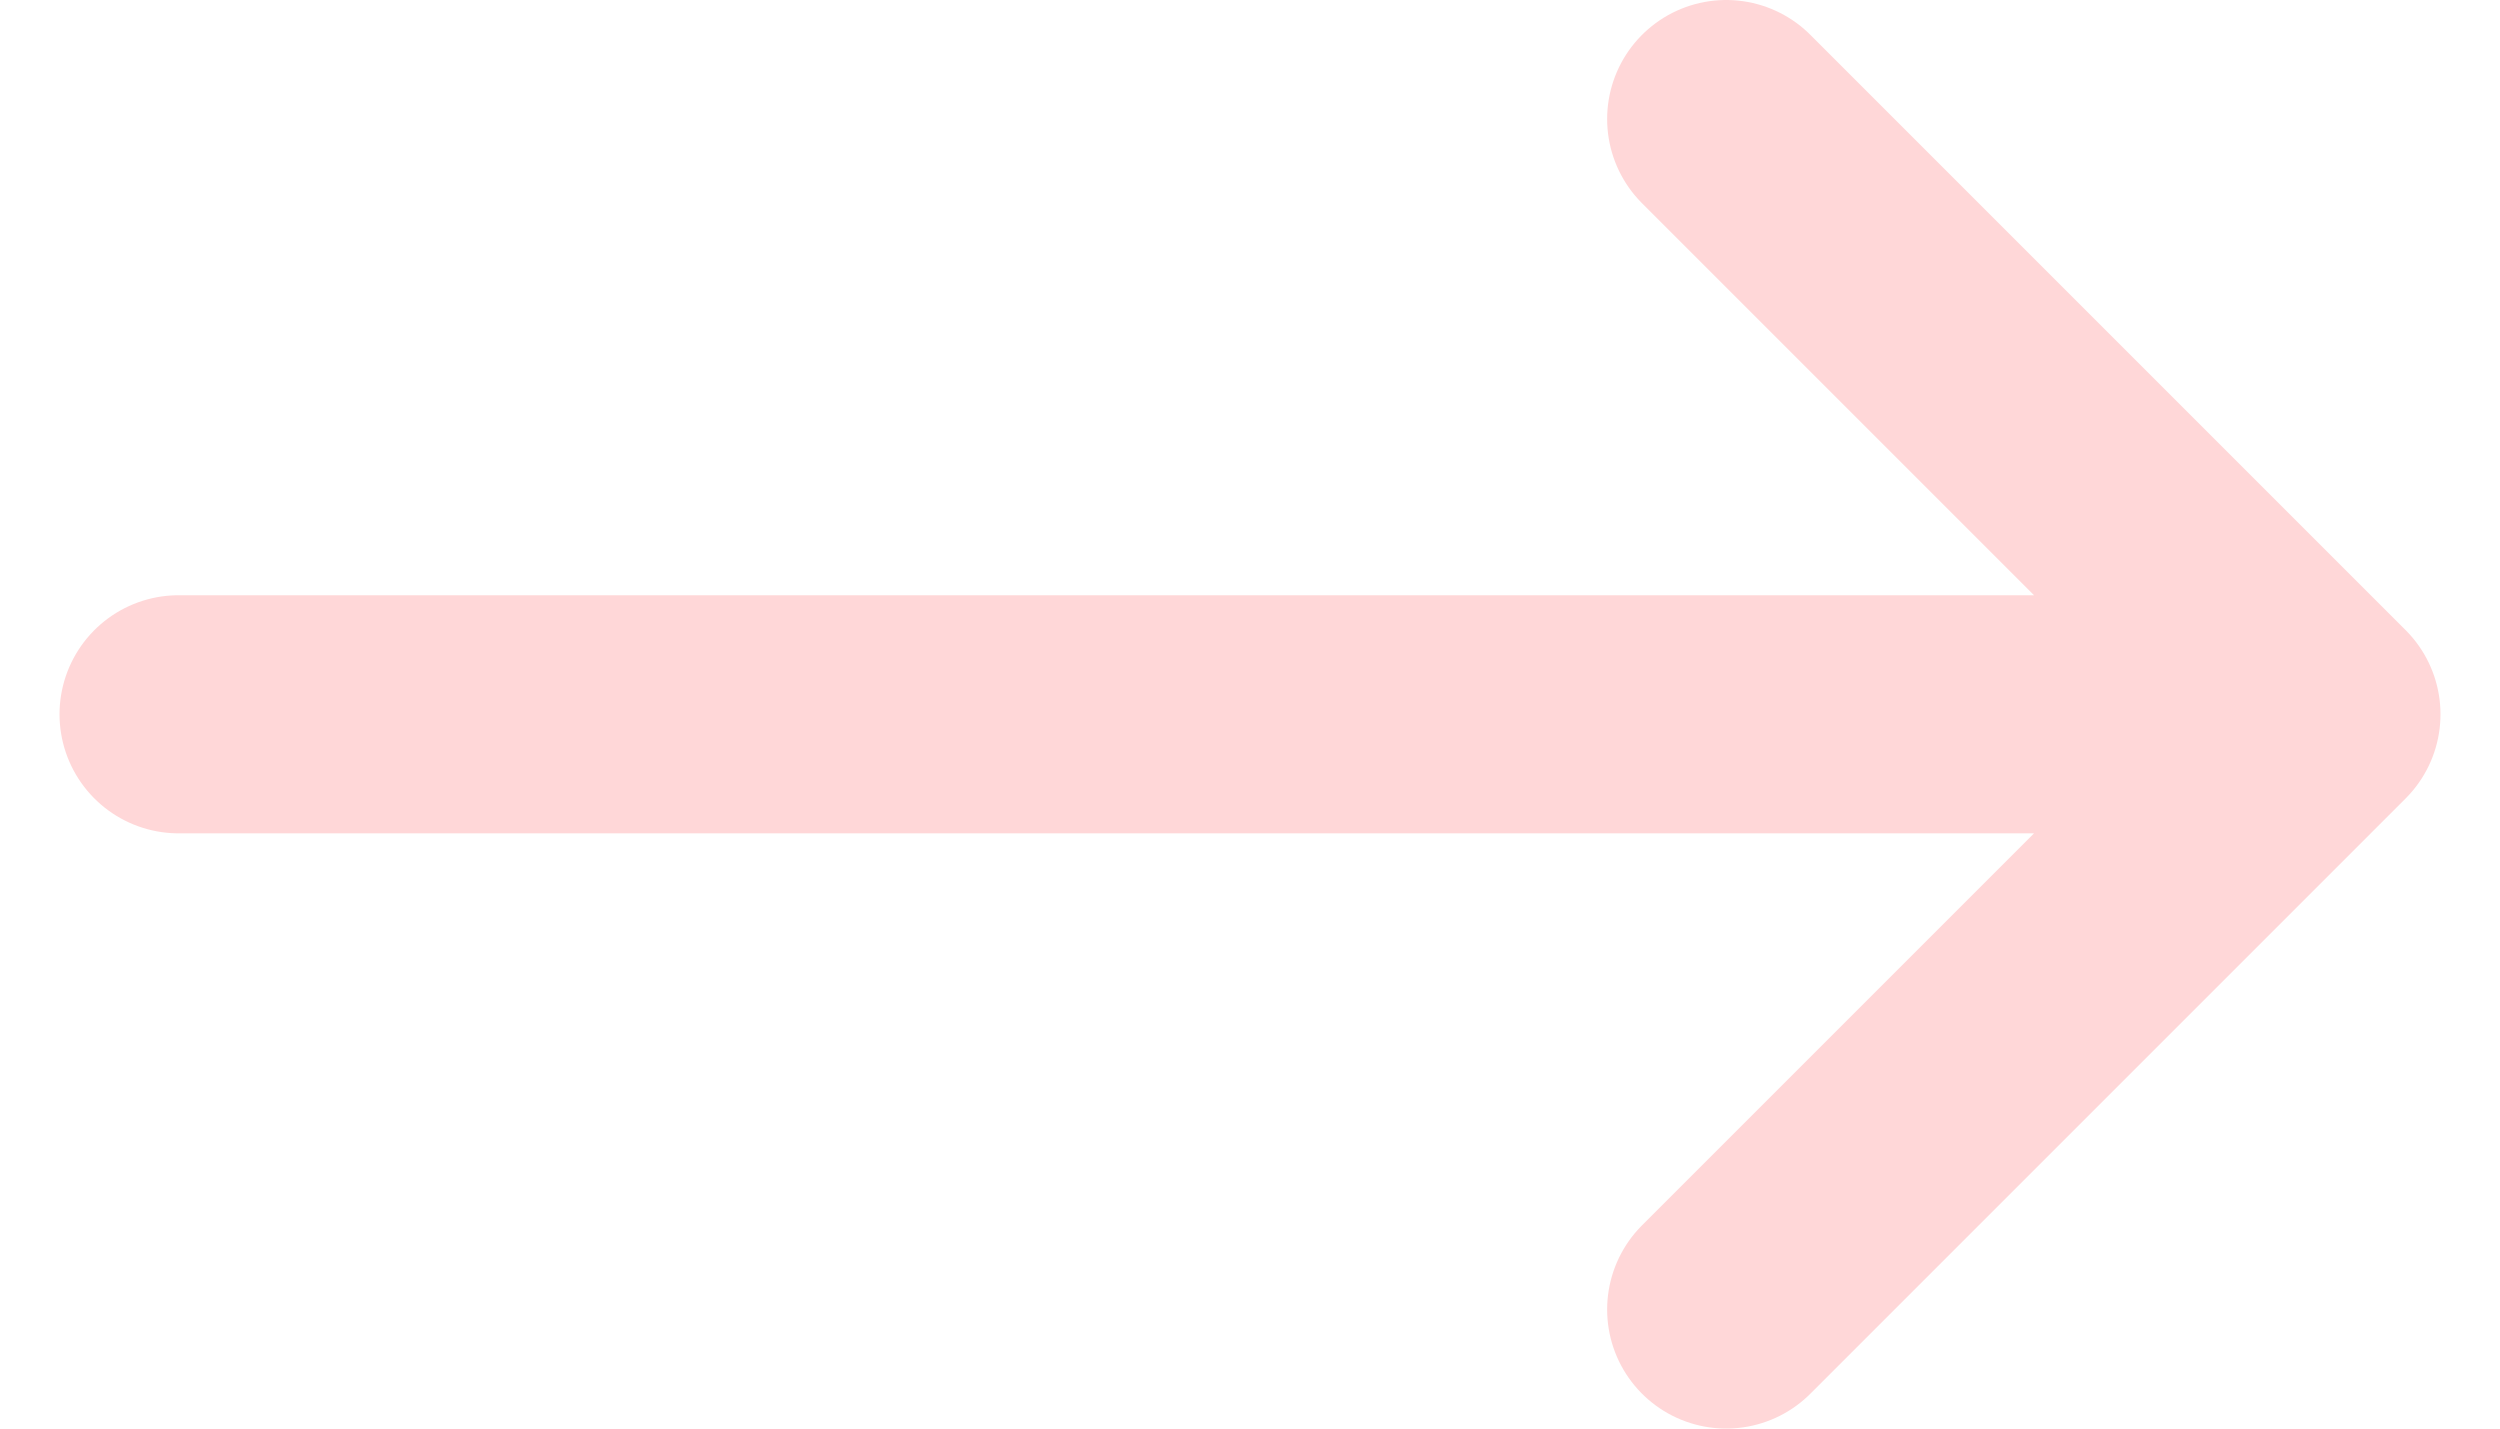
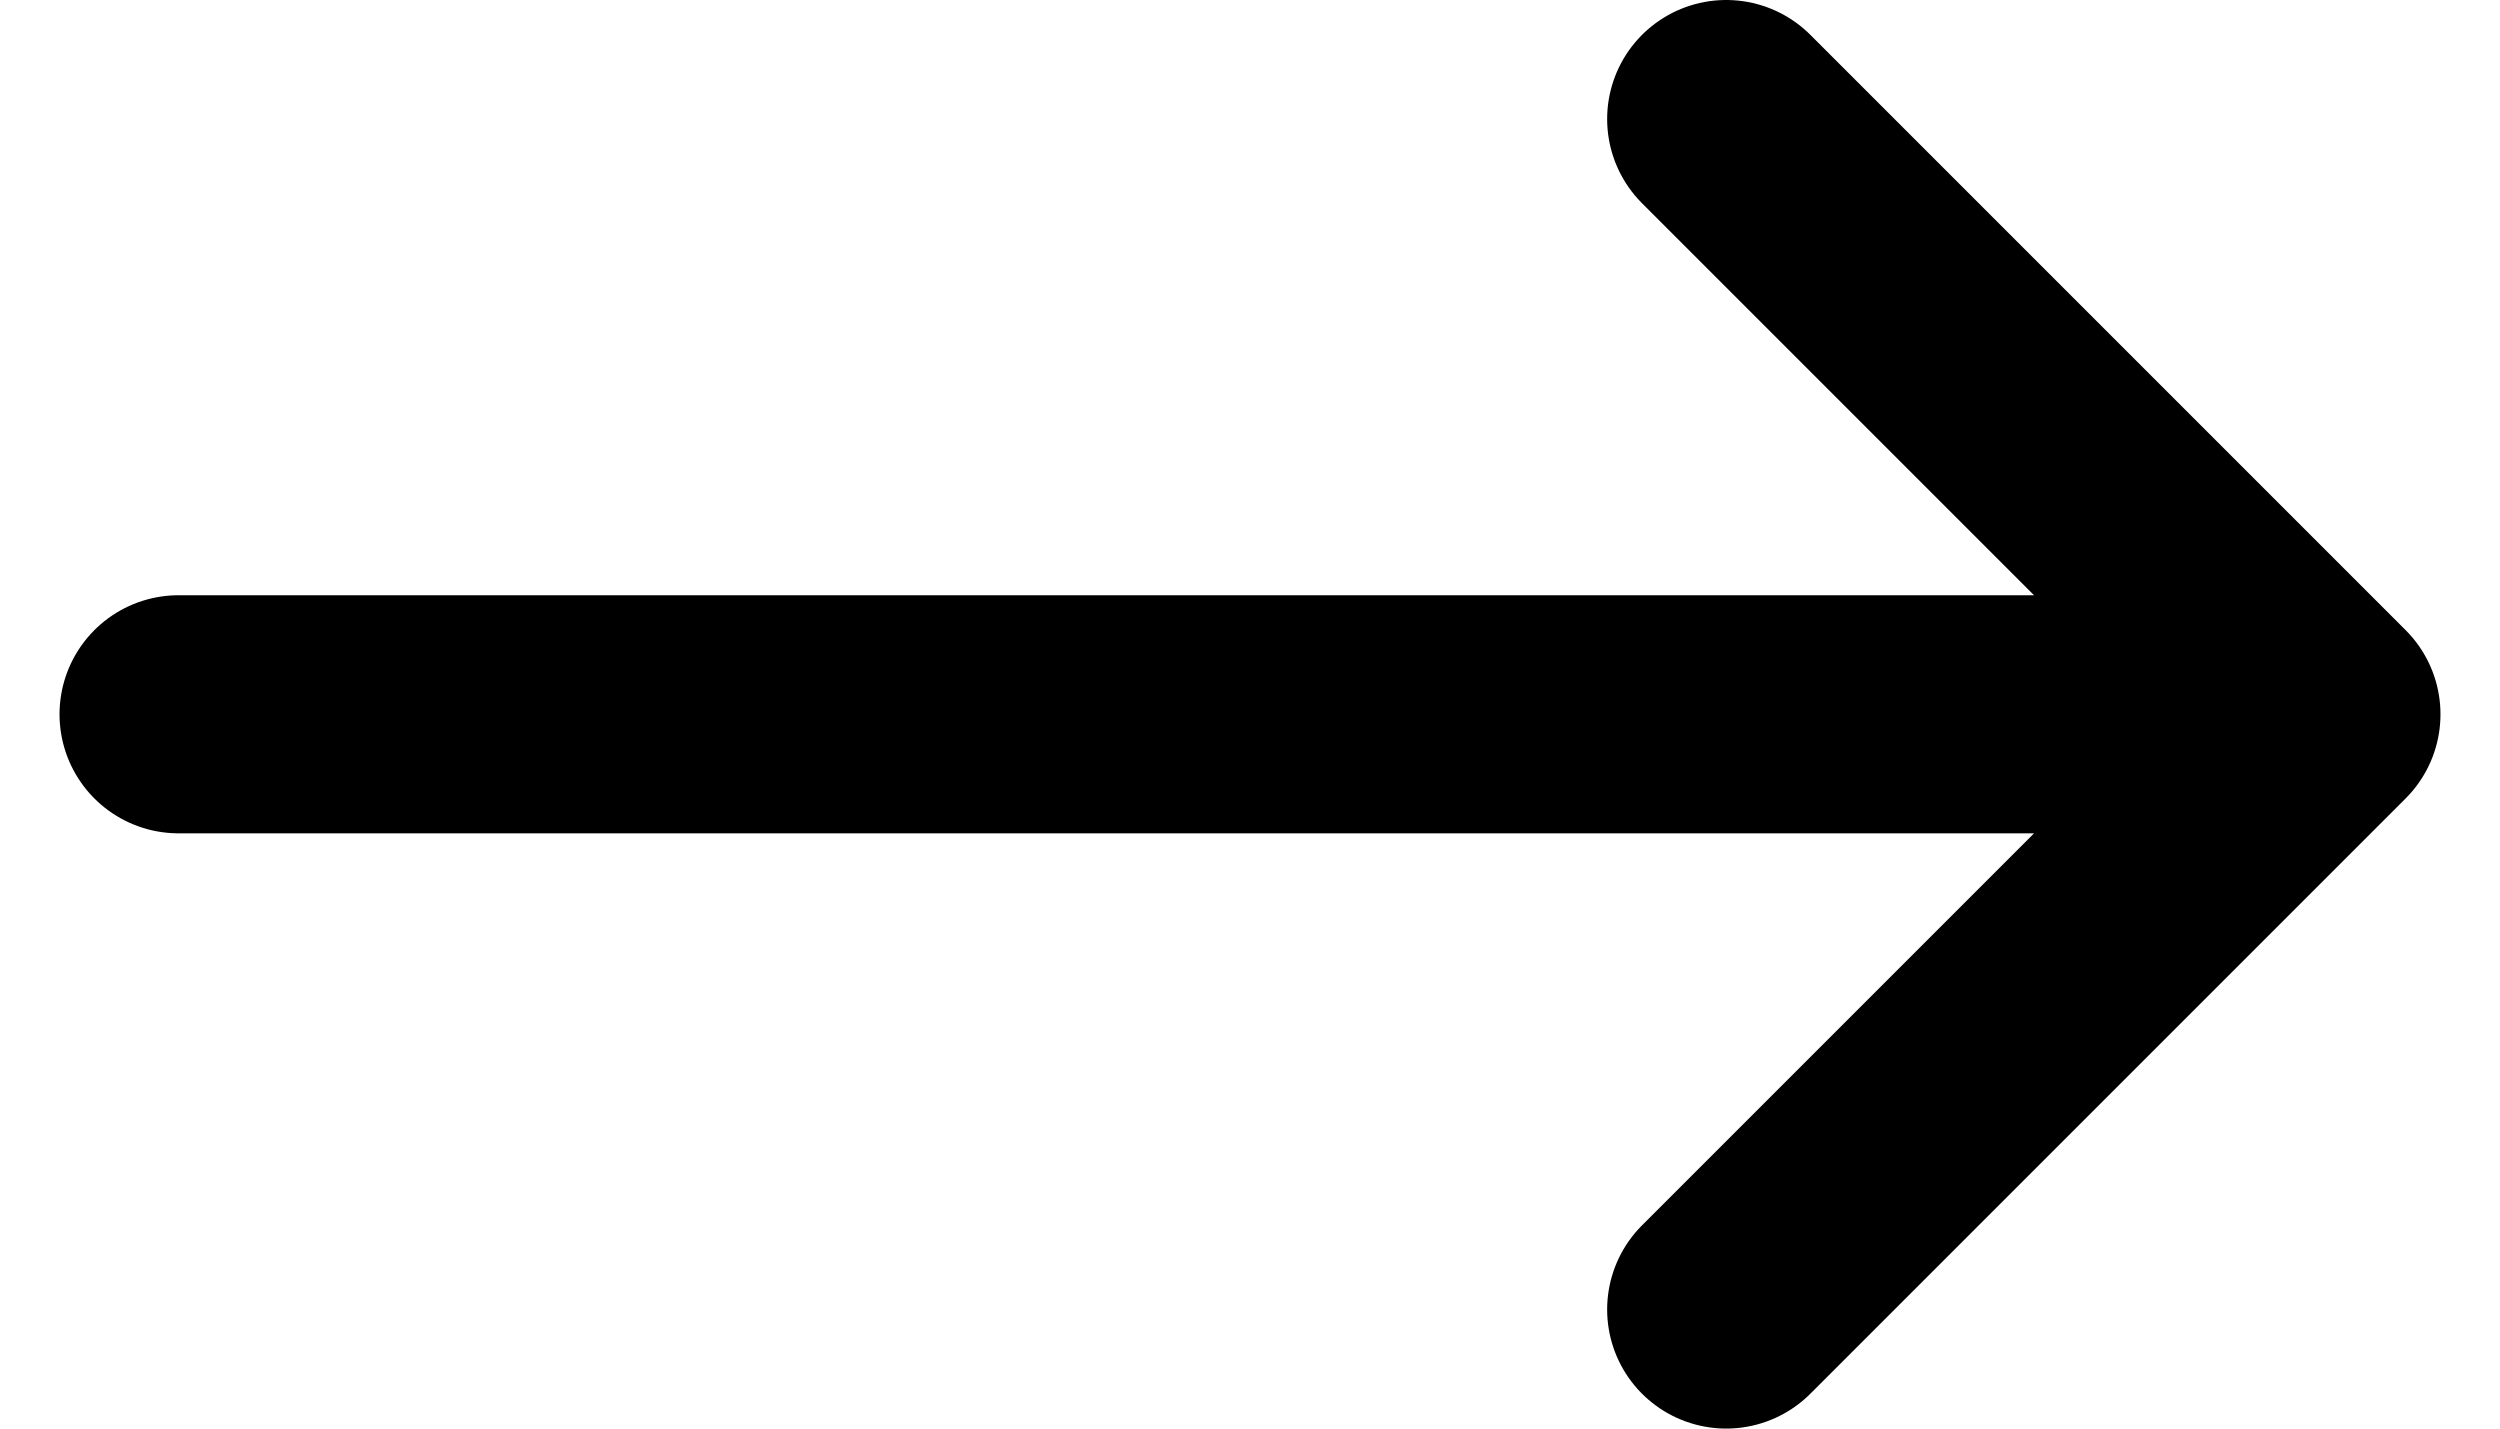
<svg xmlns="http://www.w3.org/2000/svg" width="21" height="12" viewBox="0 0 21 12" fill="none">
-   <path d="M19.5 6L14.5 1M19.5 6L14.5 11M19.5 6H1.5" stroke="#FFD7D8" stroke-width="2" stroke-linecap="round" stroke-linejoin="round" />
+   <path d="M19.5 6L14.5 1M19.5 6L14.5 11M19.5 6H1.5" stroke="#000" stroke-width="2" stroke-linecap="round" stroke-linejoin="round" />
</svg>
